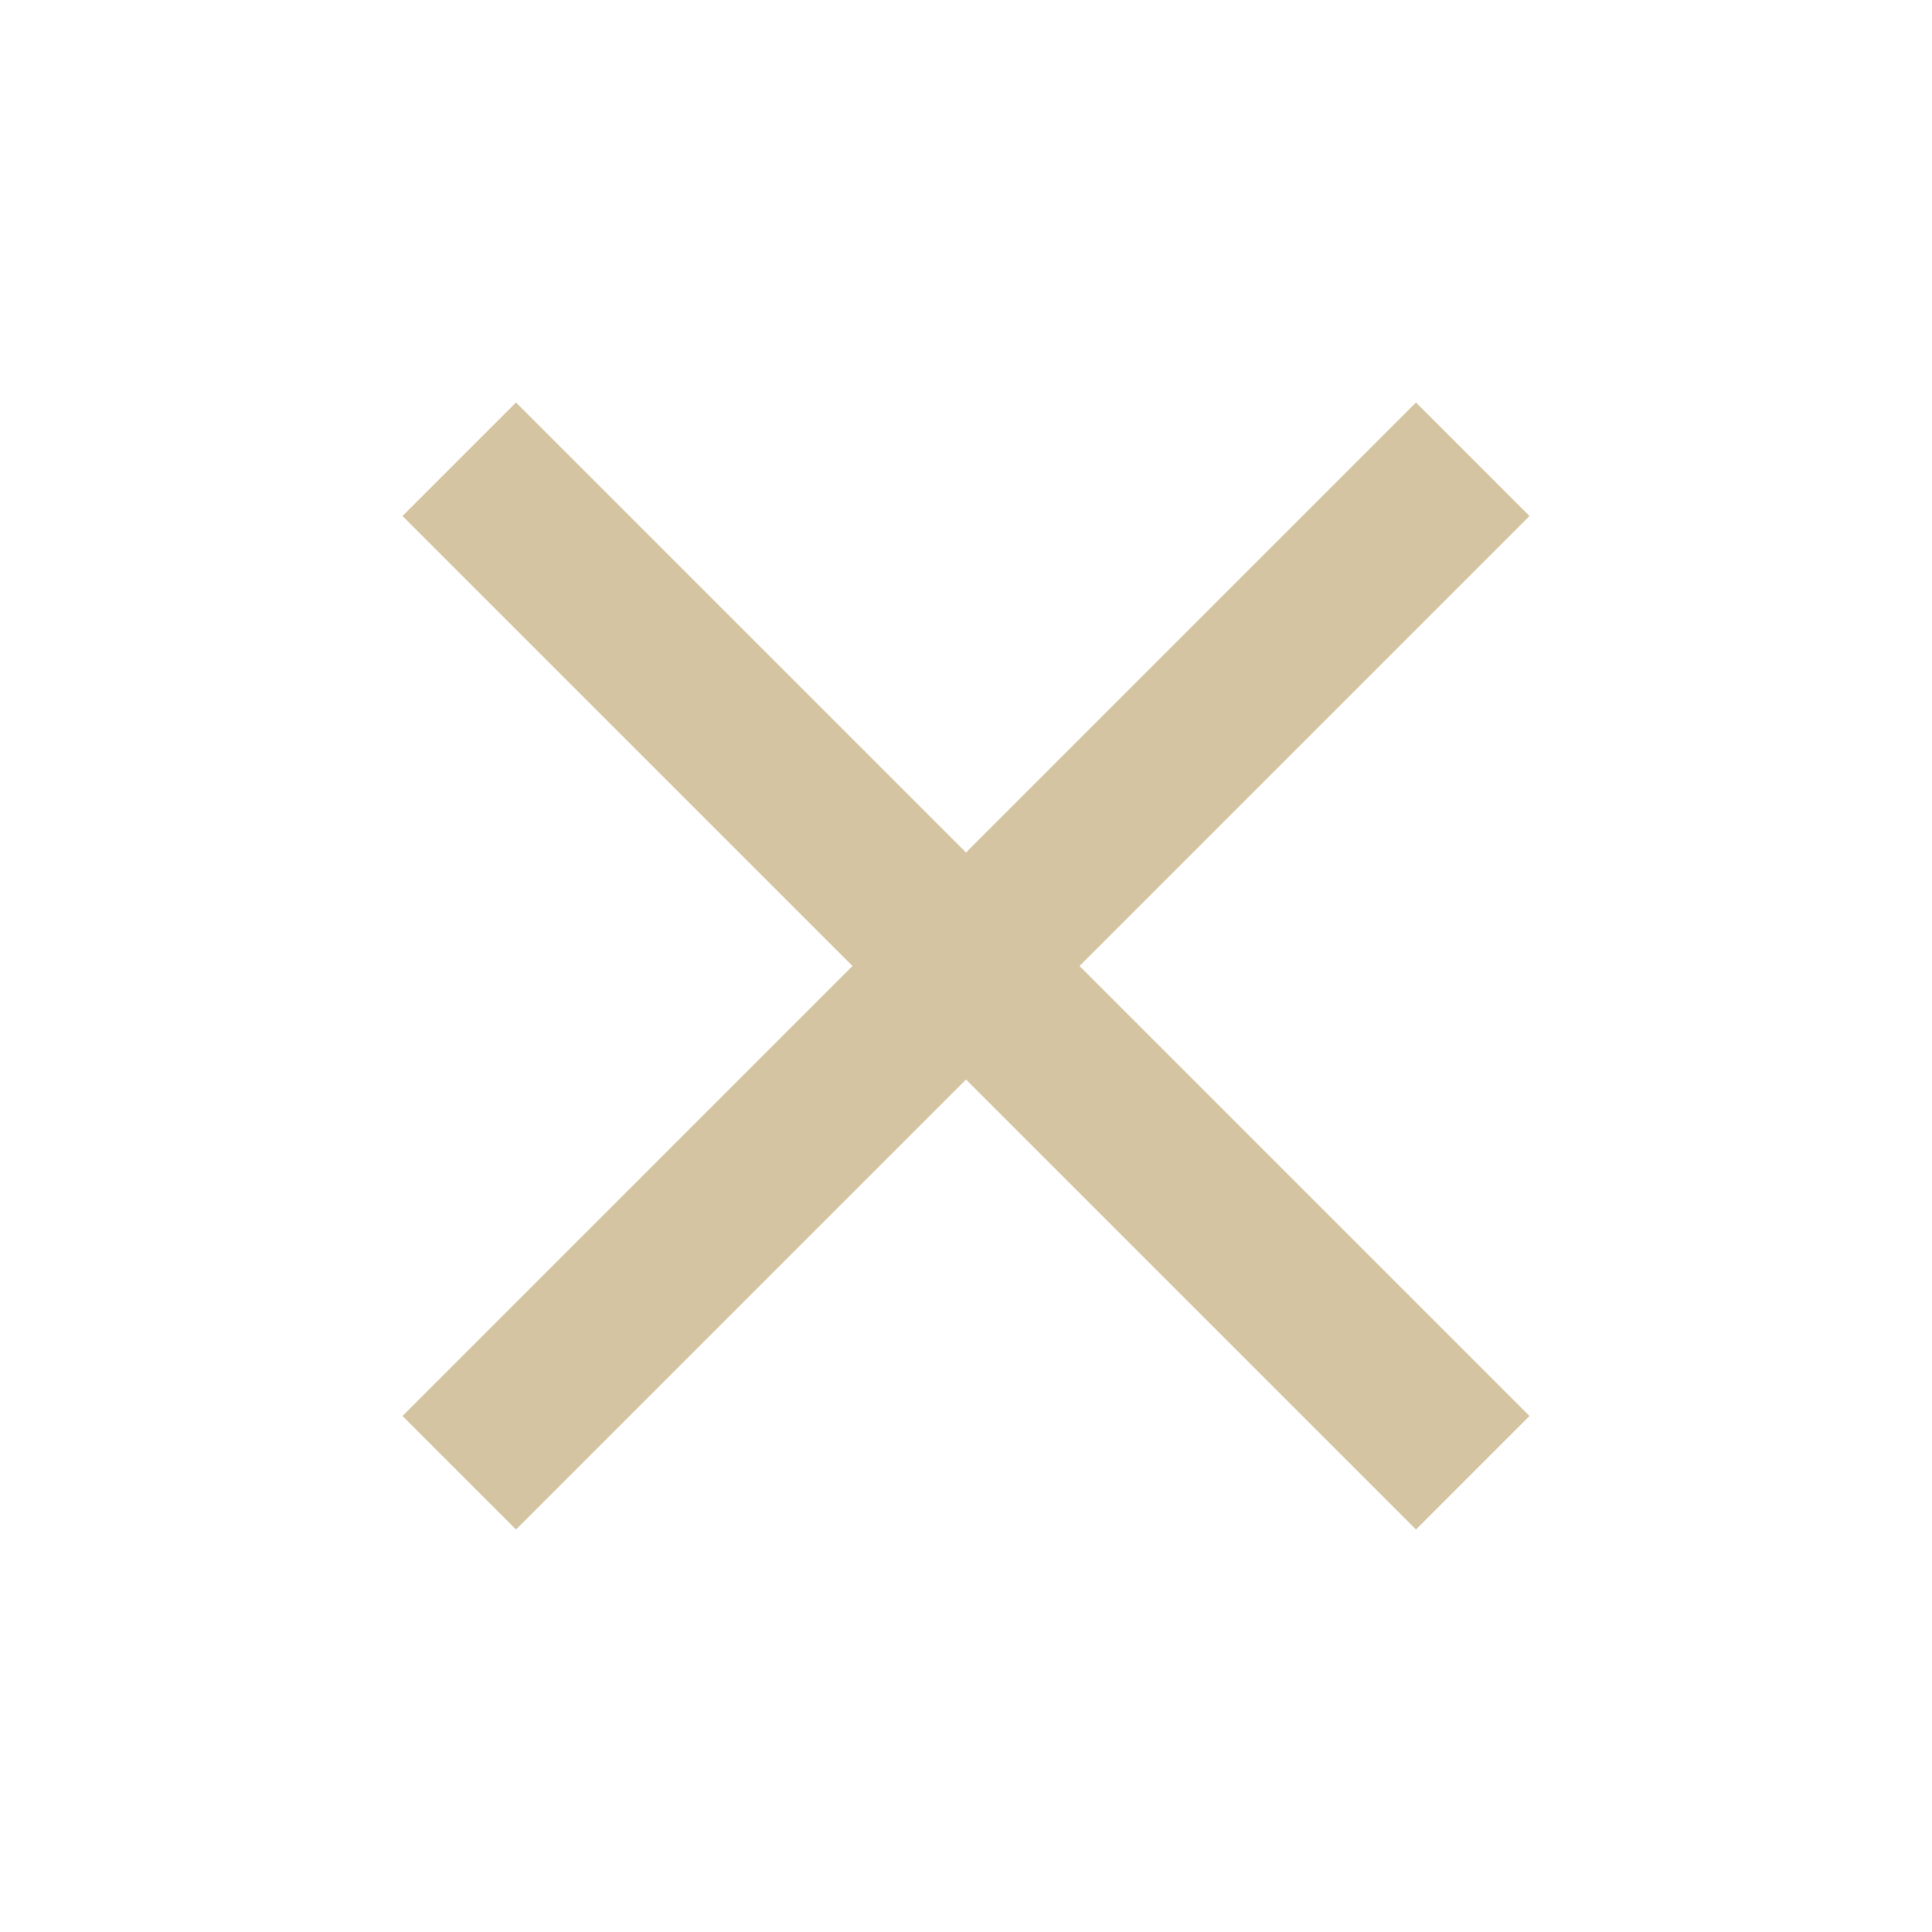
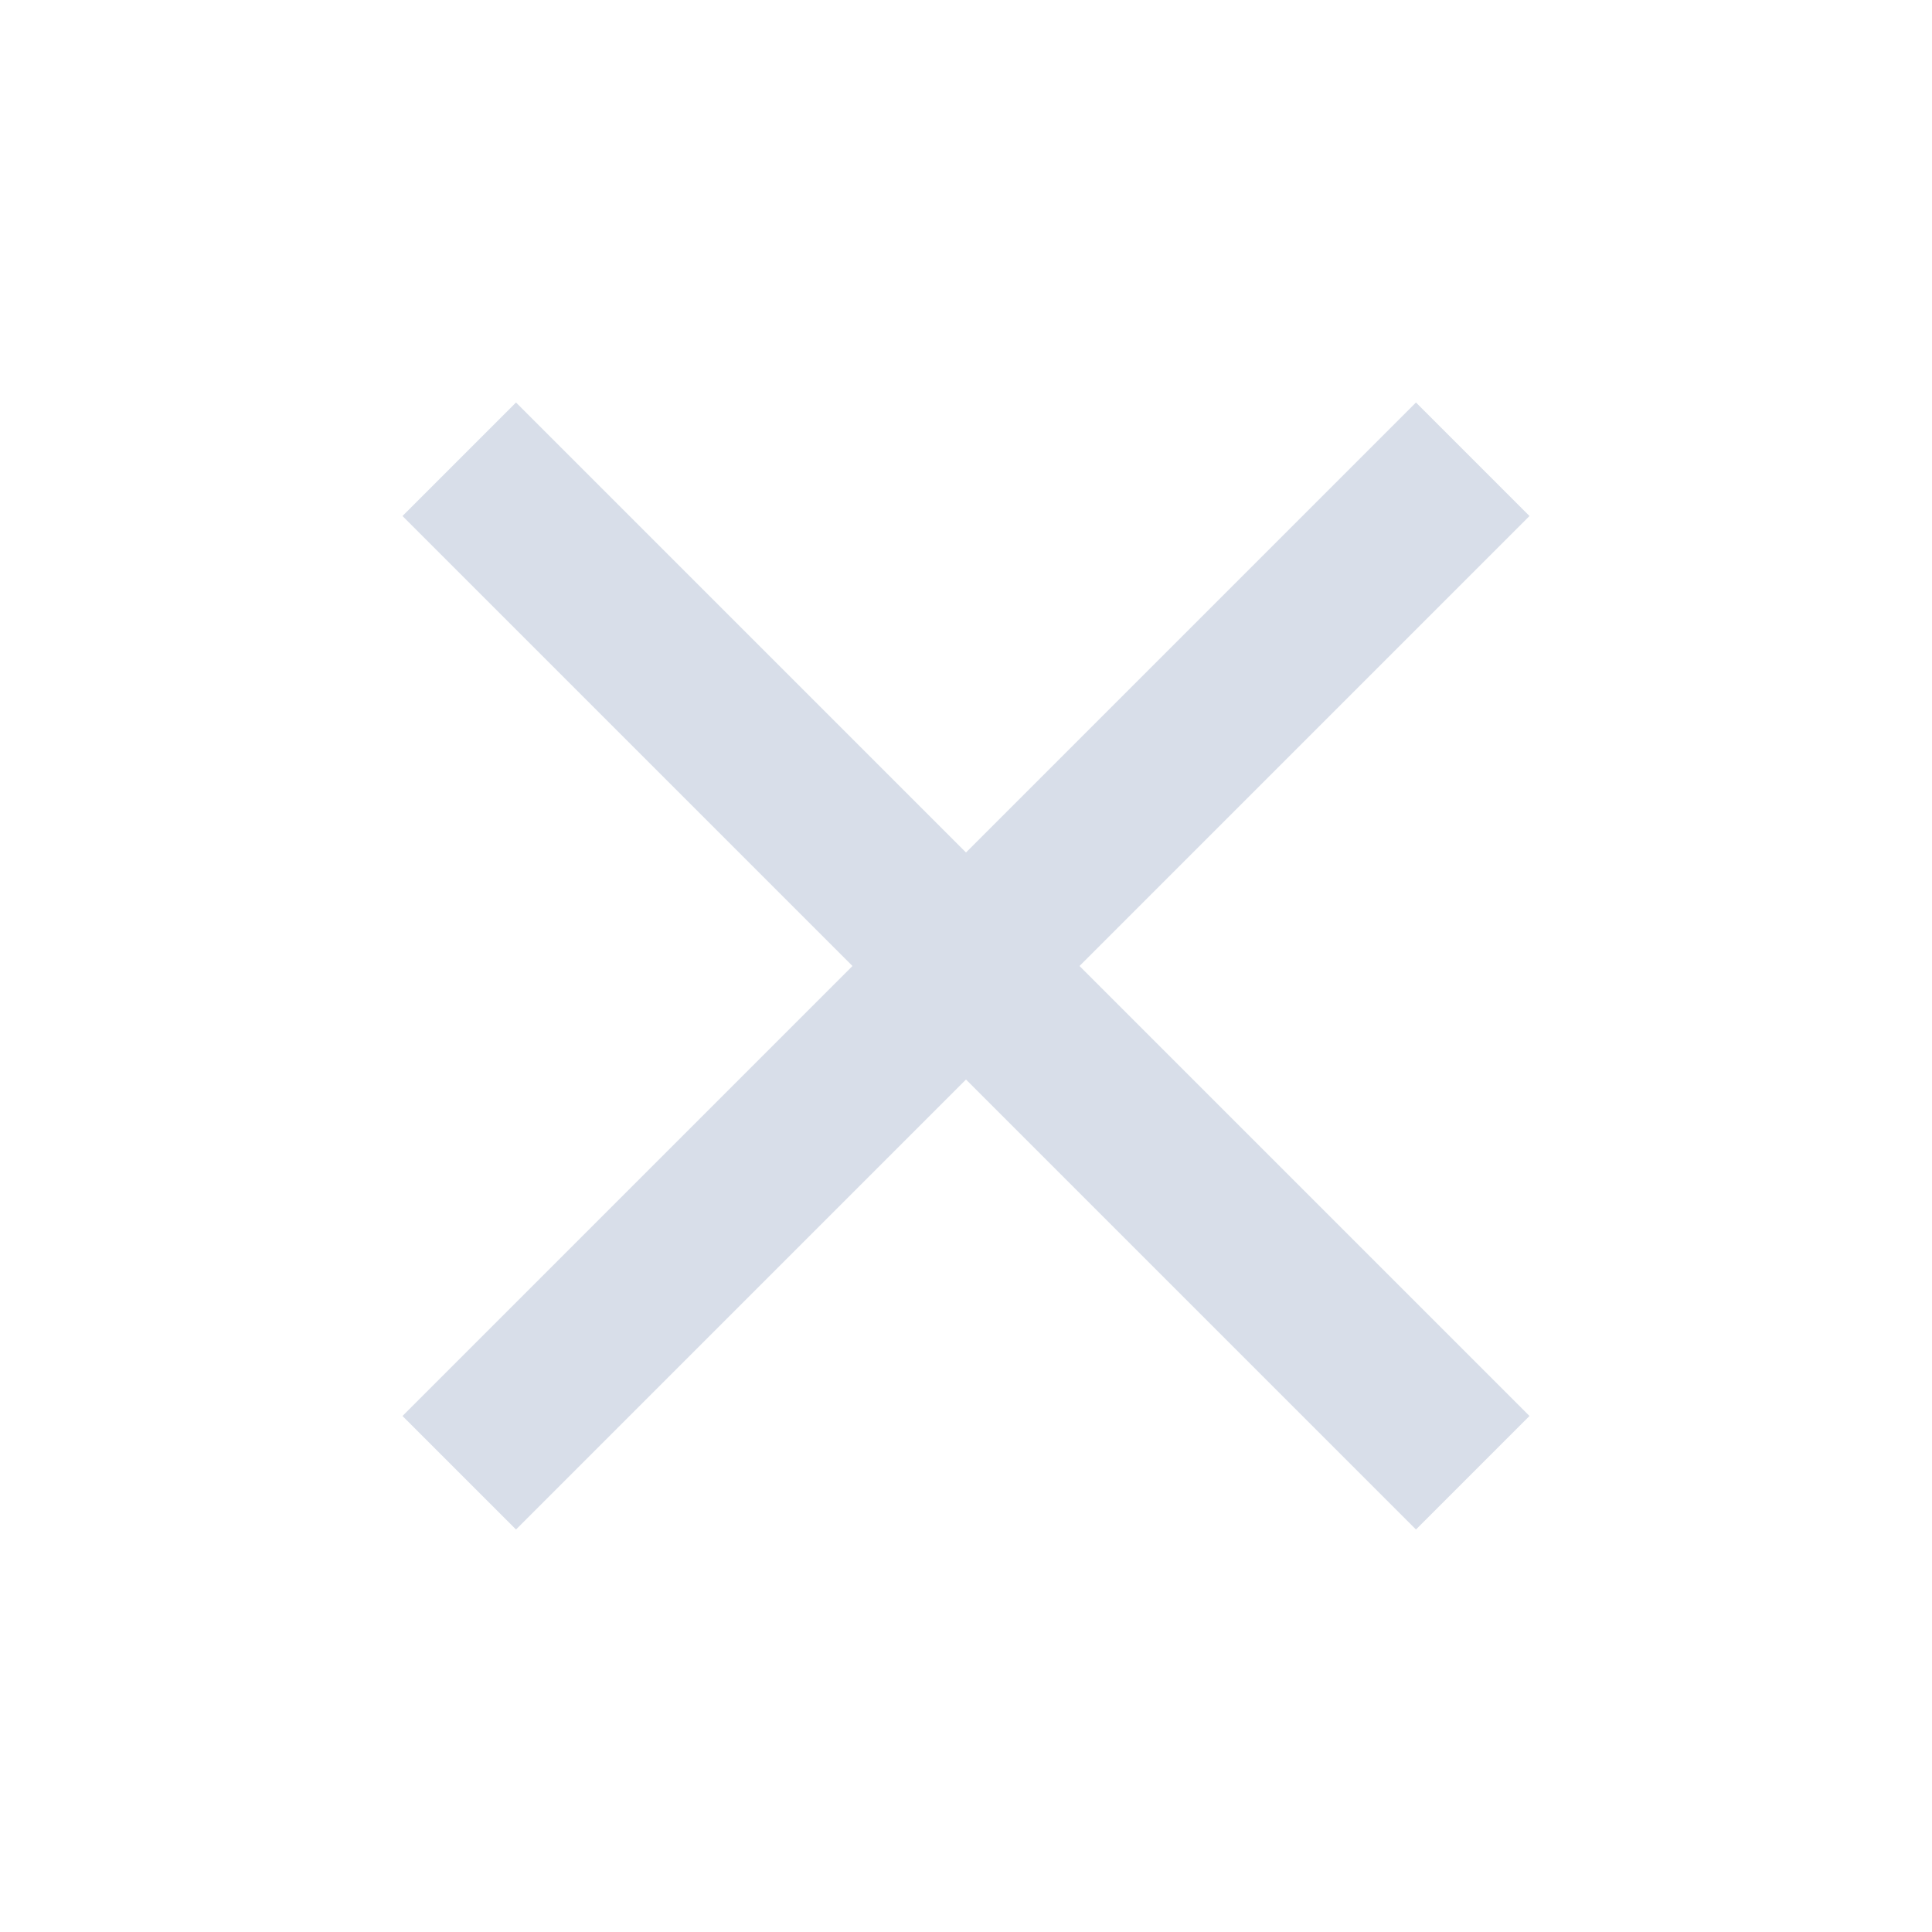
- <svg xmlns="http://www.w3.org/2000/svg" version="1.1" width="240" height="240" viewBox="0 0 24 24">
-   <path fill="#d5c4a1" d="M19,6.41L17.59,5L12,10.59L6.41,5L5,6.41L10.59,12L5,17.59L6.41,19L12,13.41L17.59,19L19,17.59L13.41,12L19,6.41Z" />
+ <svg xmlns="http://www.w3.org/2000/svg" version="1.1" width="240" height="240" viewBox="0 0 24 24" id="svg2386">
+   <defs id="defs2390" />
+   <path fill="#d5c4a1" d="M19,6.41L17.59,5L12,10.59L6.41,5L5,6.41L10.59,12L5,17.59L6.41,19L12,13.41L17.59,19L19,17.59L13.41,12L19,6.41Z" id="path2384" style="fill:#d8dee9;fill-opacity:1" />
</svg>
